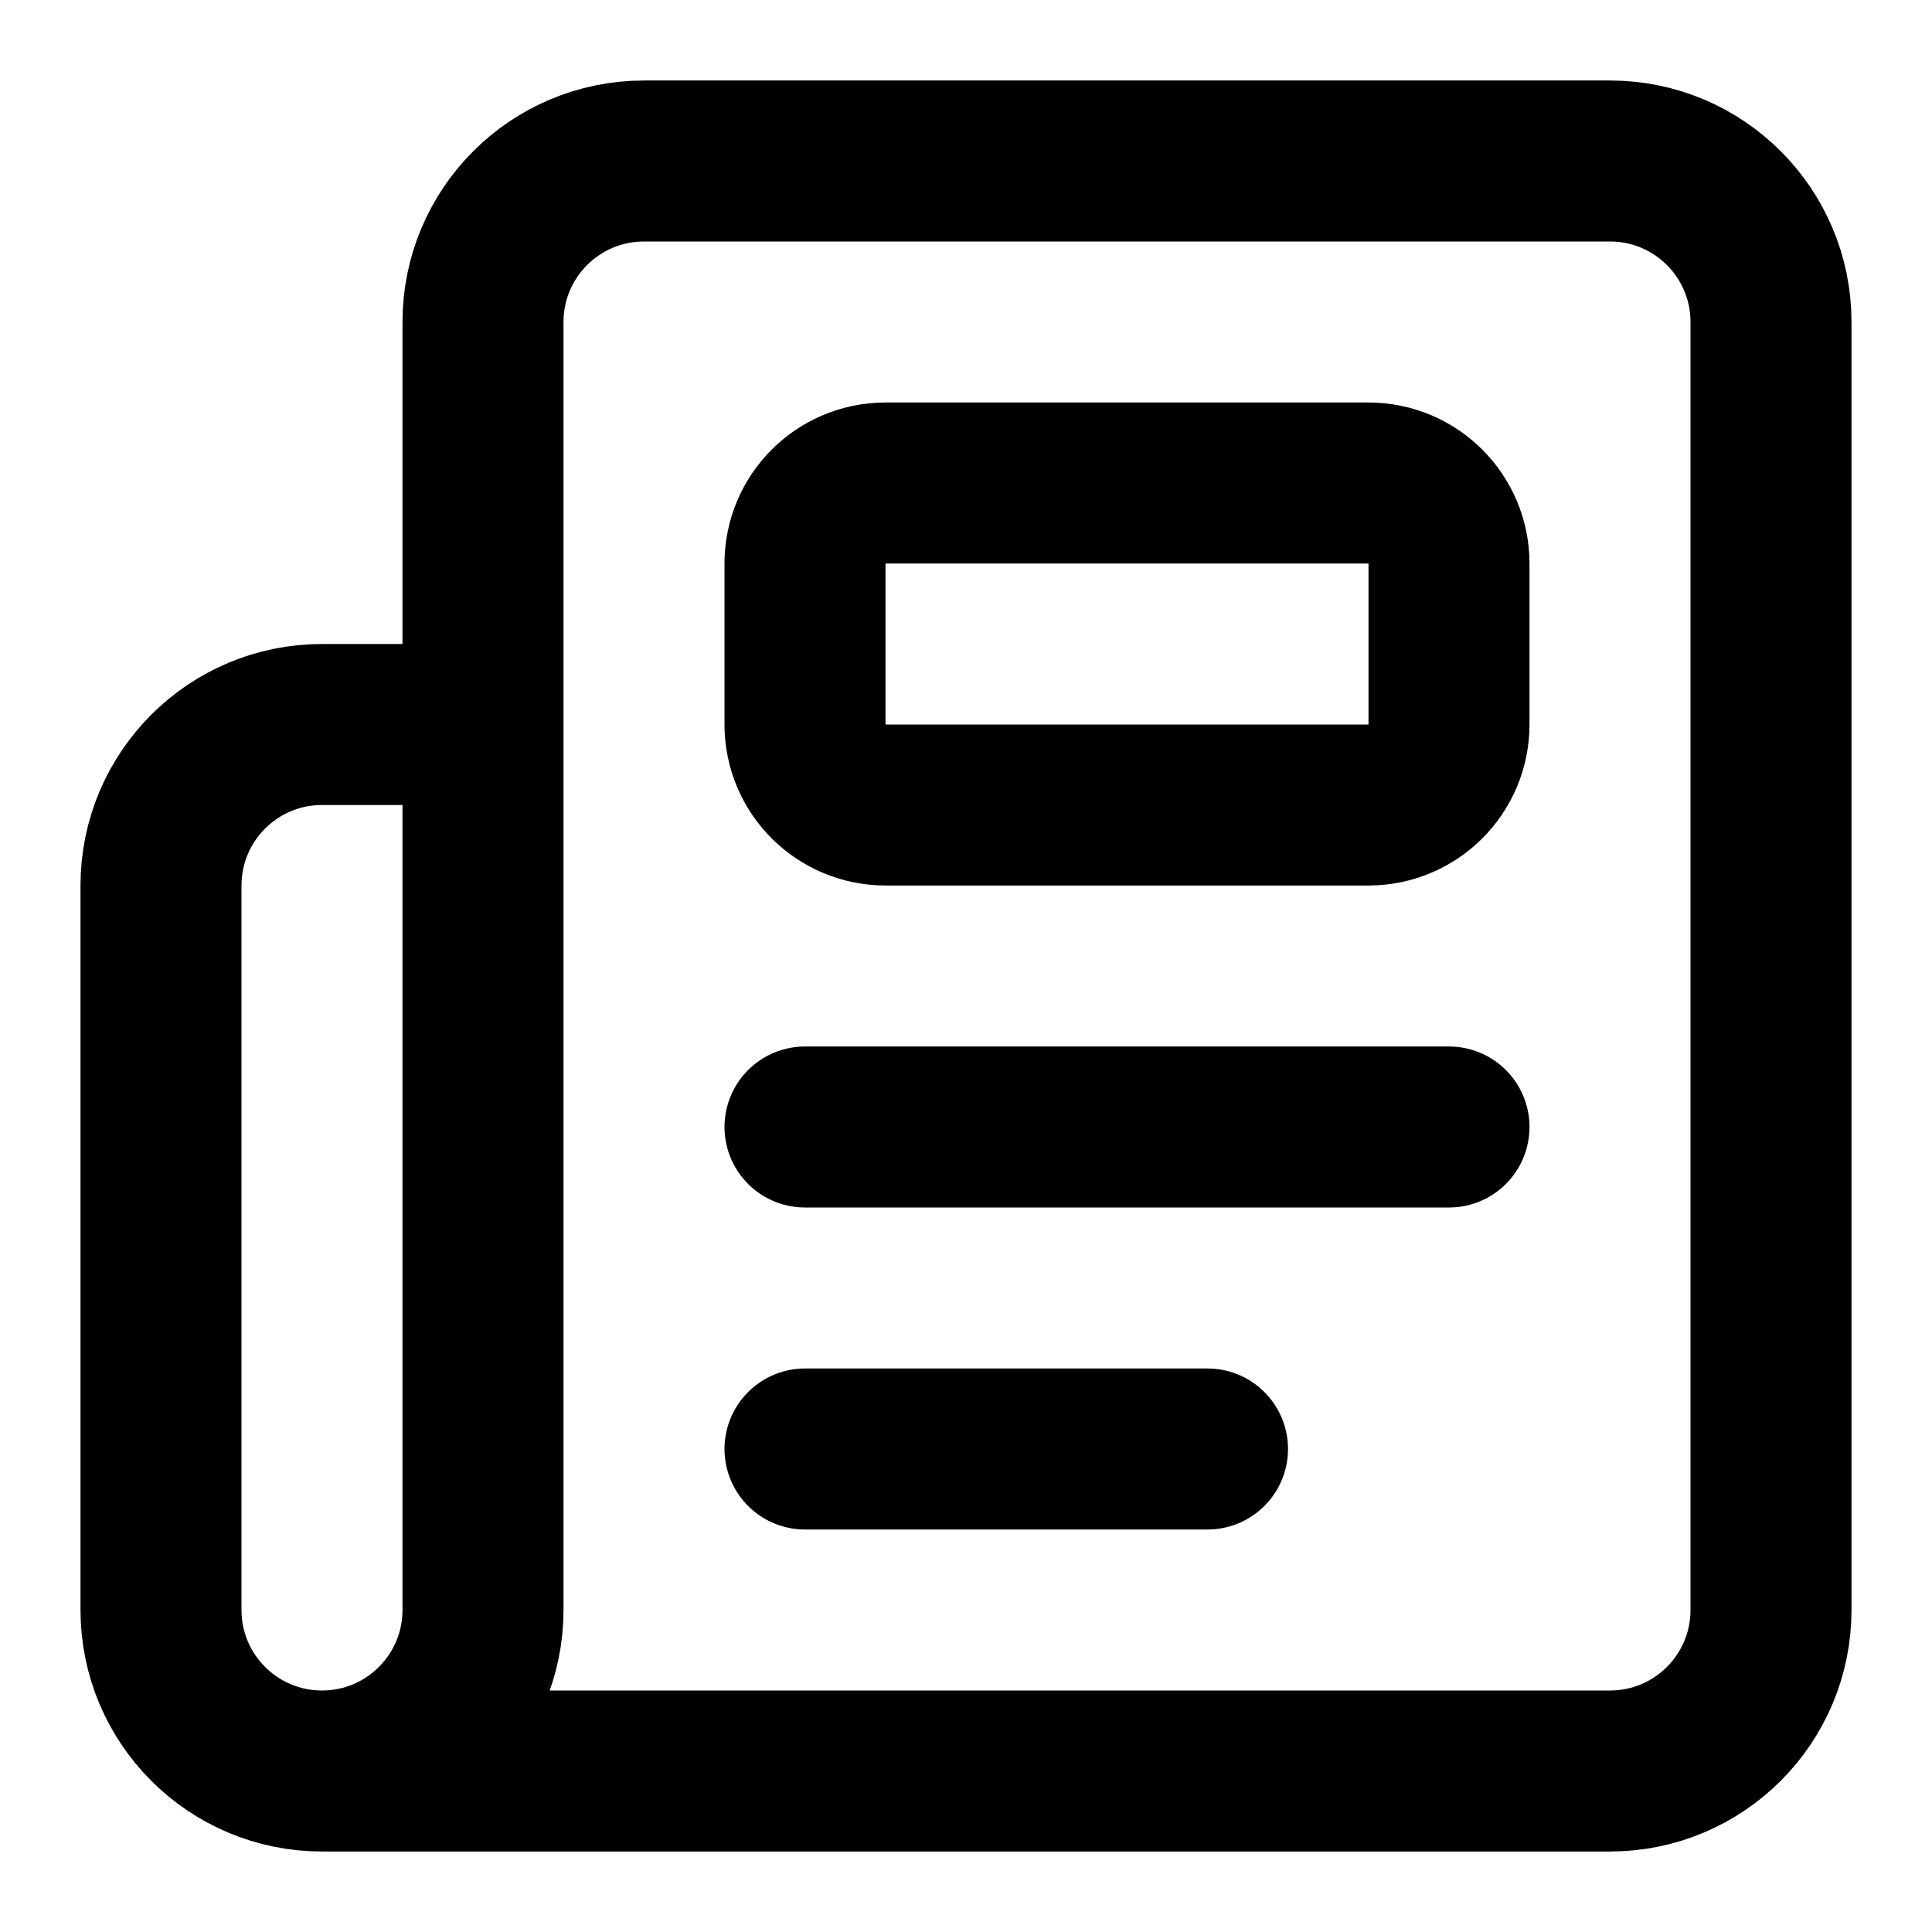
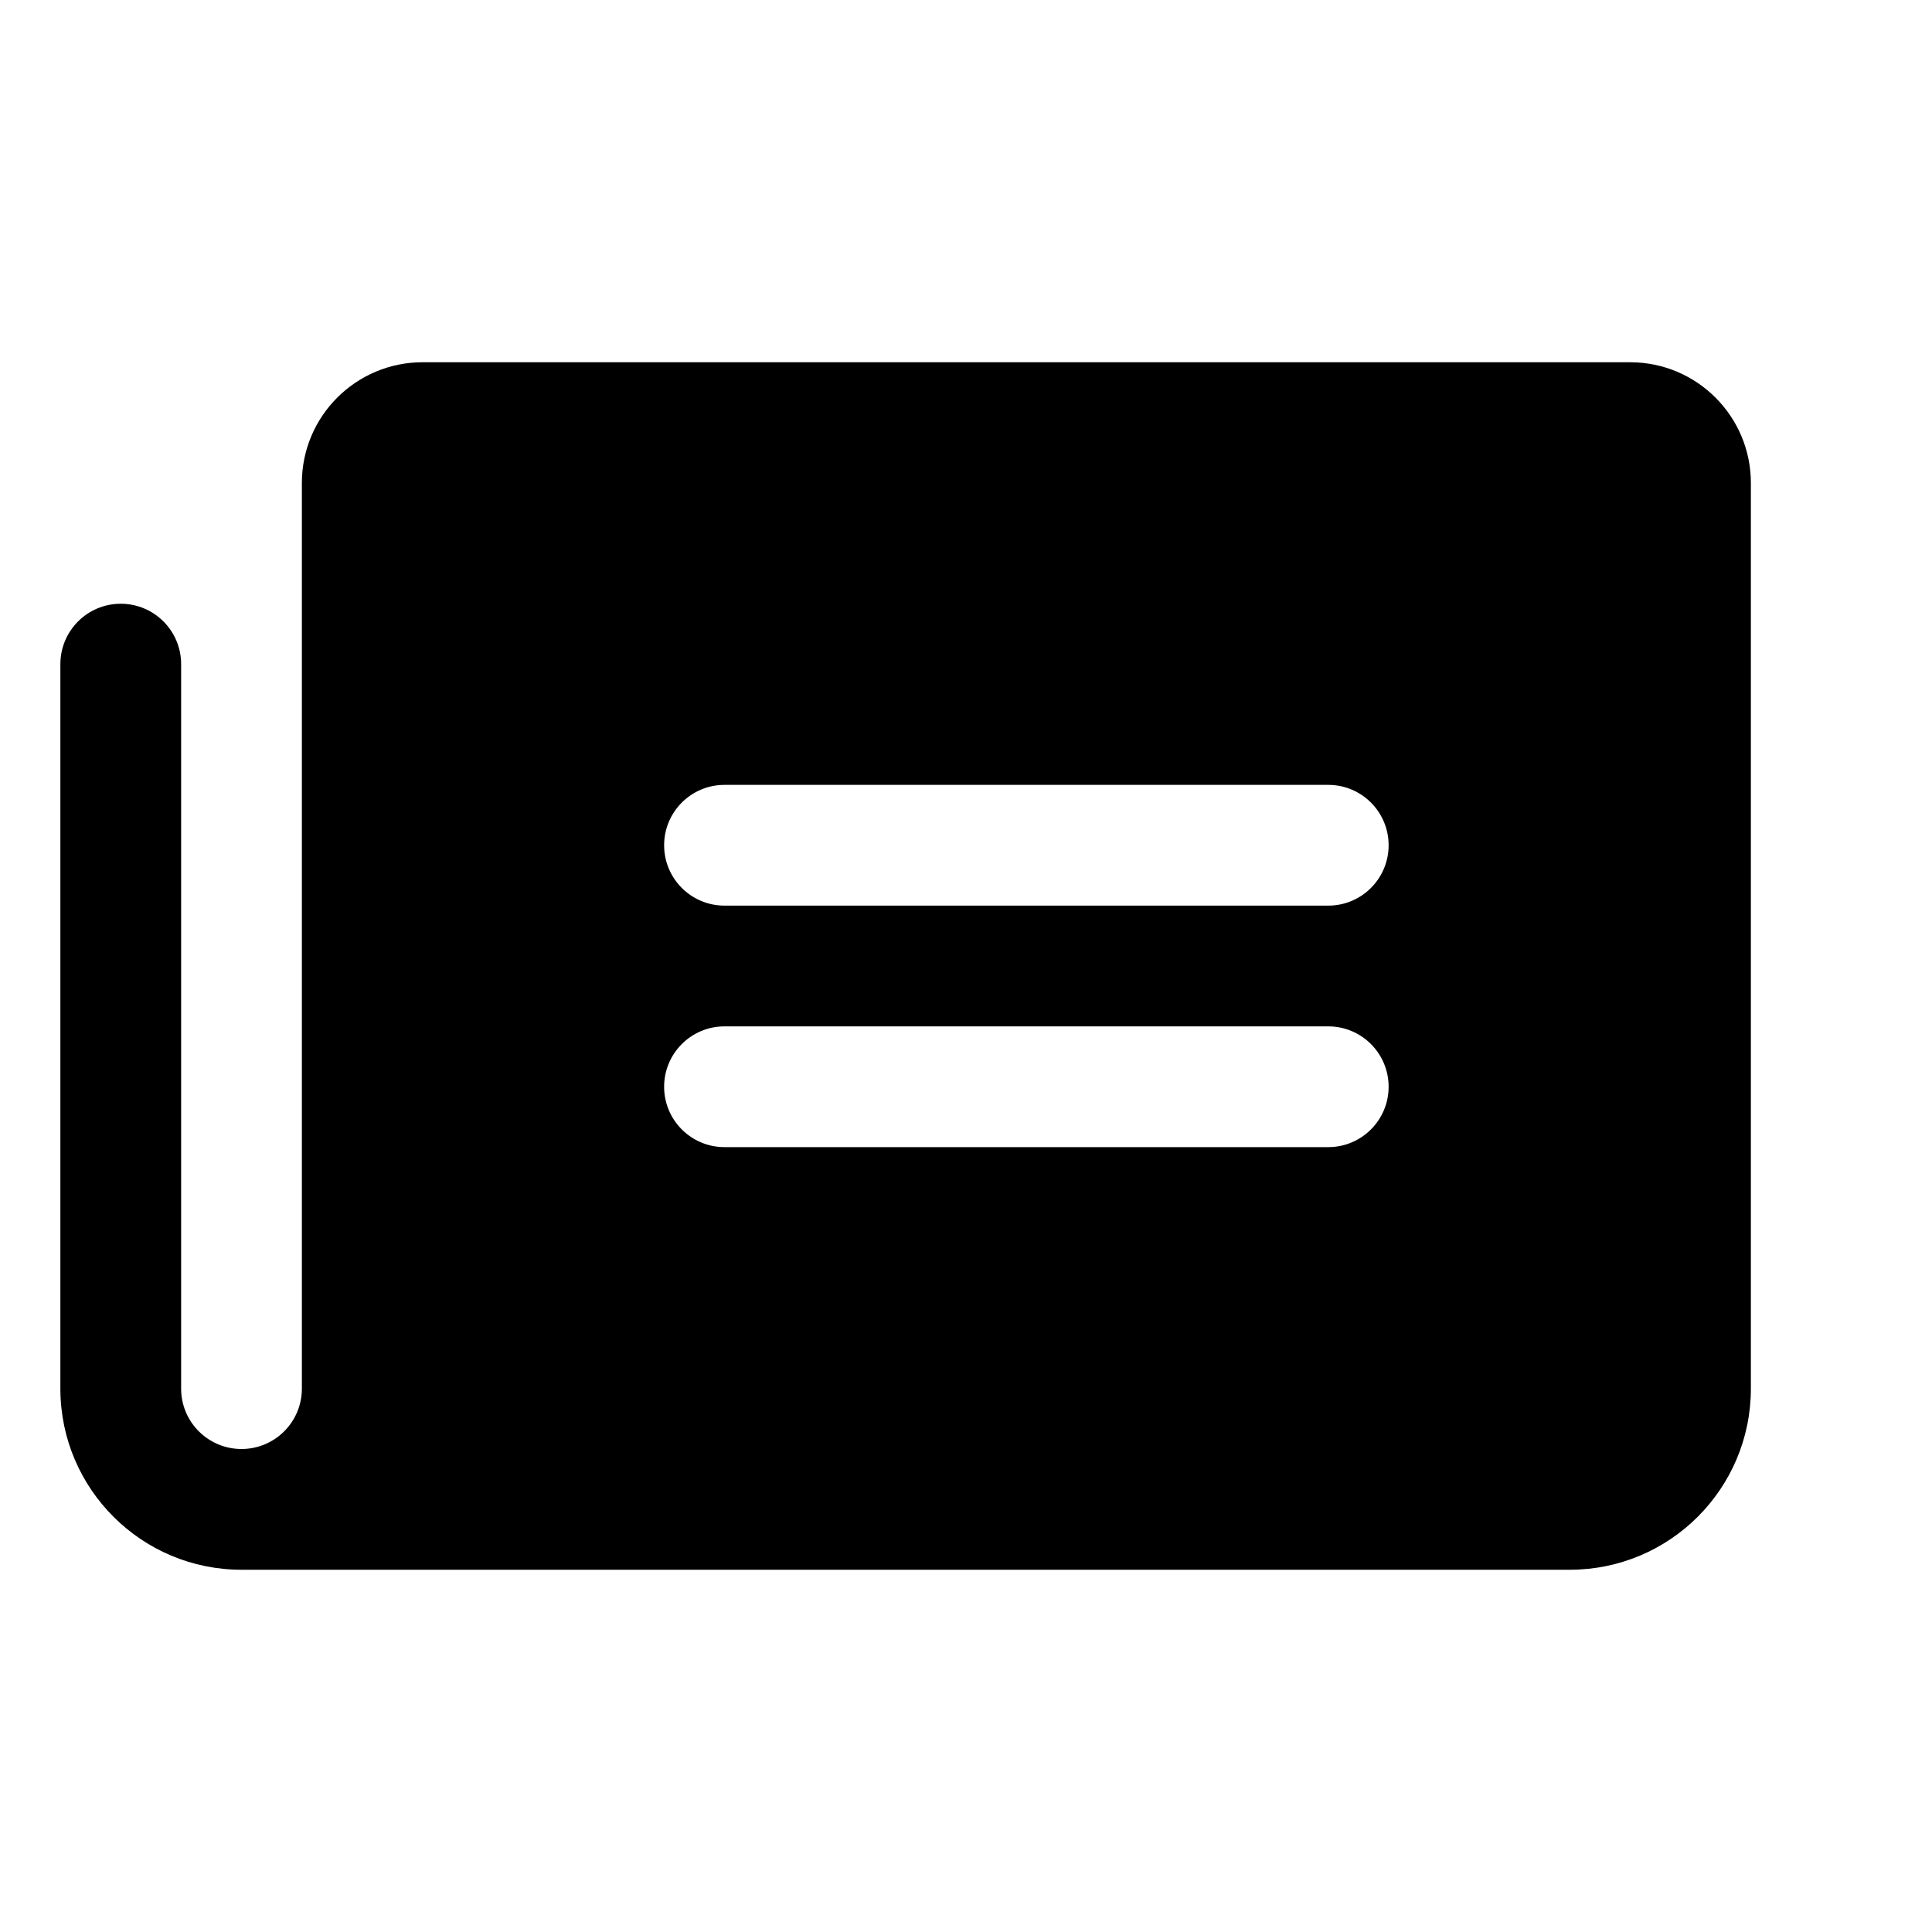
- <svg width="1em" height="1em" viewBox="0 0 24 24" fill="none" stroke="currentColor" stroke-width="2" stroke-linecap="round" stroke-linejoin="round">
-   <path d="M15 18h-5" />
-   <path d="M18 14h-8" />
-   <path d="M4 22h16a2 2 0 0 0 2-2V4a2 2 0 0 0-2-2H8a2 2 0 0 0-2 2v16a2 2 0 0 1-4 0v-9a2 2 0 0 1 2-2h2" />
-   <rect width="8" height="4" x="10" y="6" rx="1" />
+ <svg xmlns="http://www.w3.org/2000/svg" width="1em" height="1em" viewBox="0 0 256 256" fill="currentColor">
+   <path fill="currentColor" d="M216 48H56a16 16 0 0 0-16 16v120a8 8 0 0 1-16 0V88a8 8 0 0 0-16 0v96.11A24 24 0 0 0 32 208h176a24 24 0 0 0 24-24V64a16 16 0 0 0-16-16m-40 104H96a8 8 0 0 1 0-16h80a8 8 0 0 1 0 16m0-32H96a8 8 0 0 1 0-16h80a8 8 0 0 1 0 16" />
</svg>
